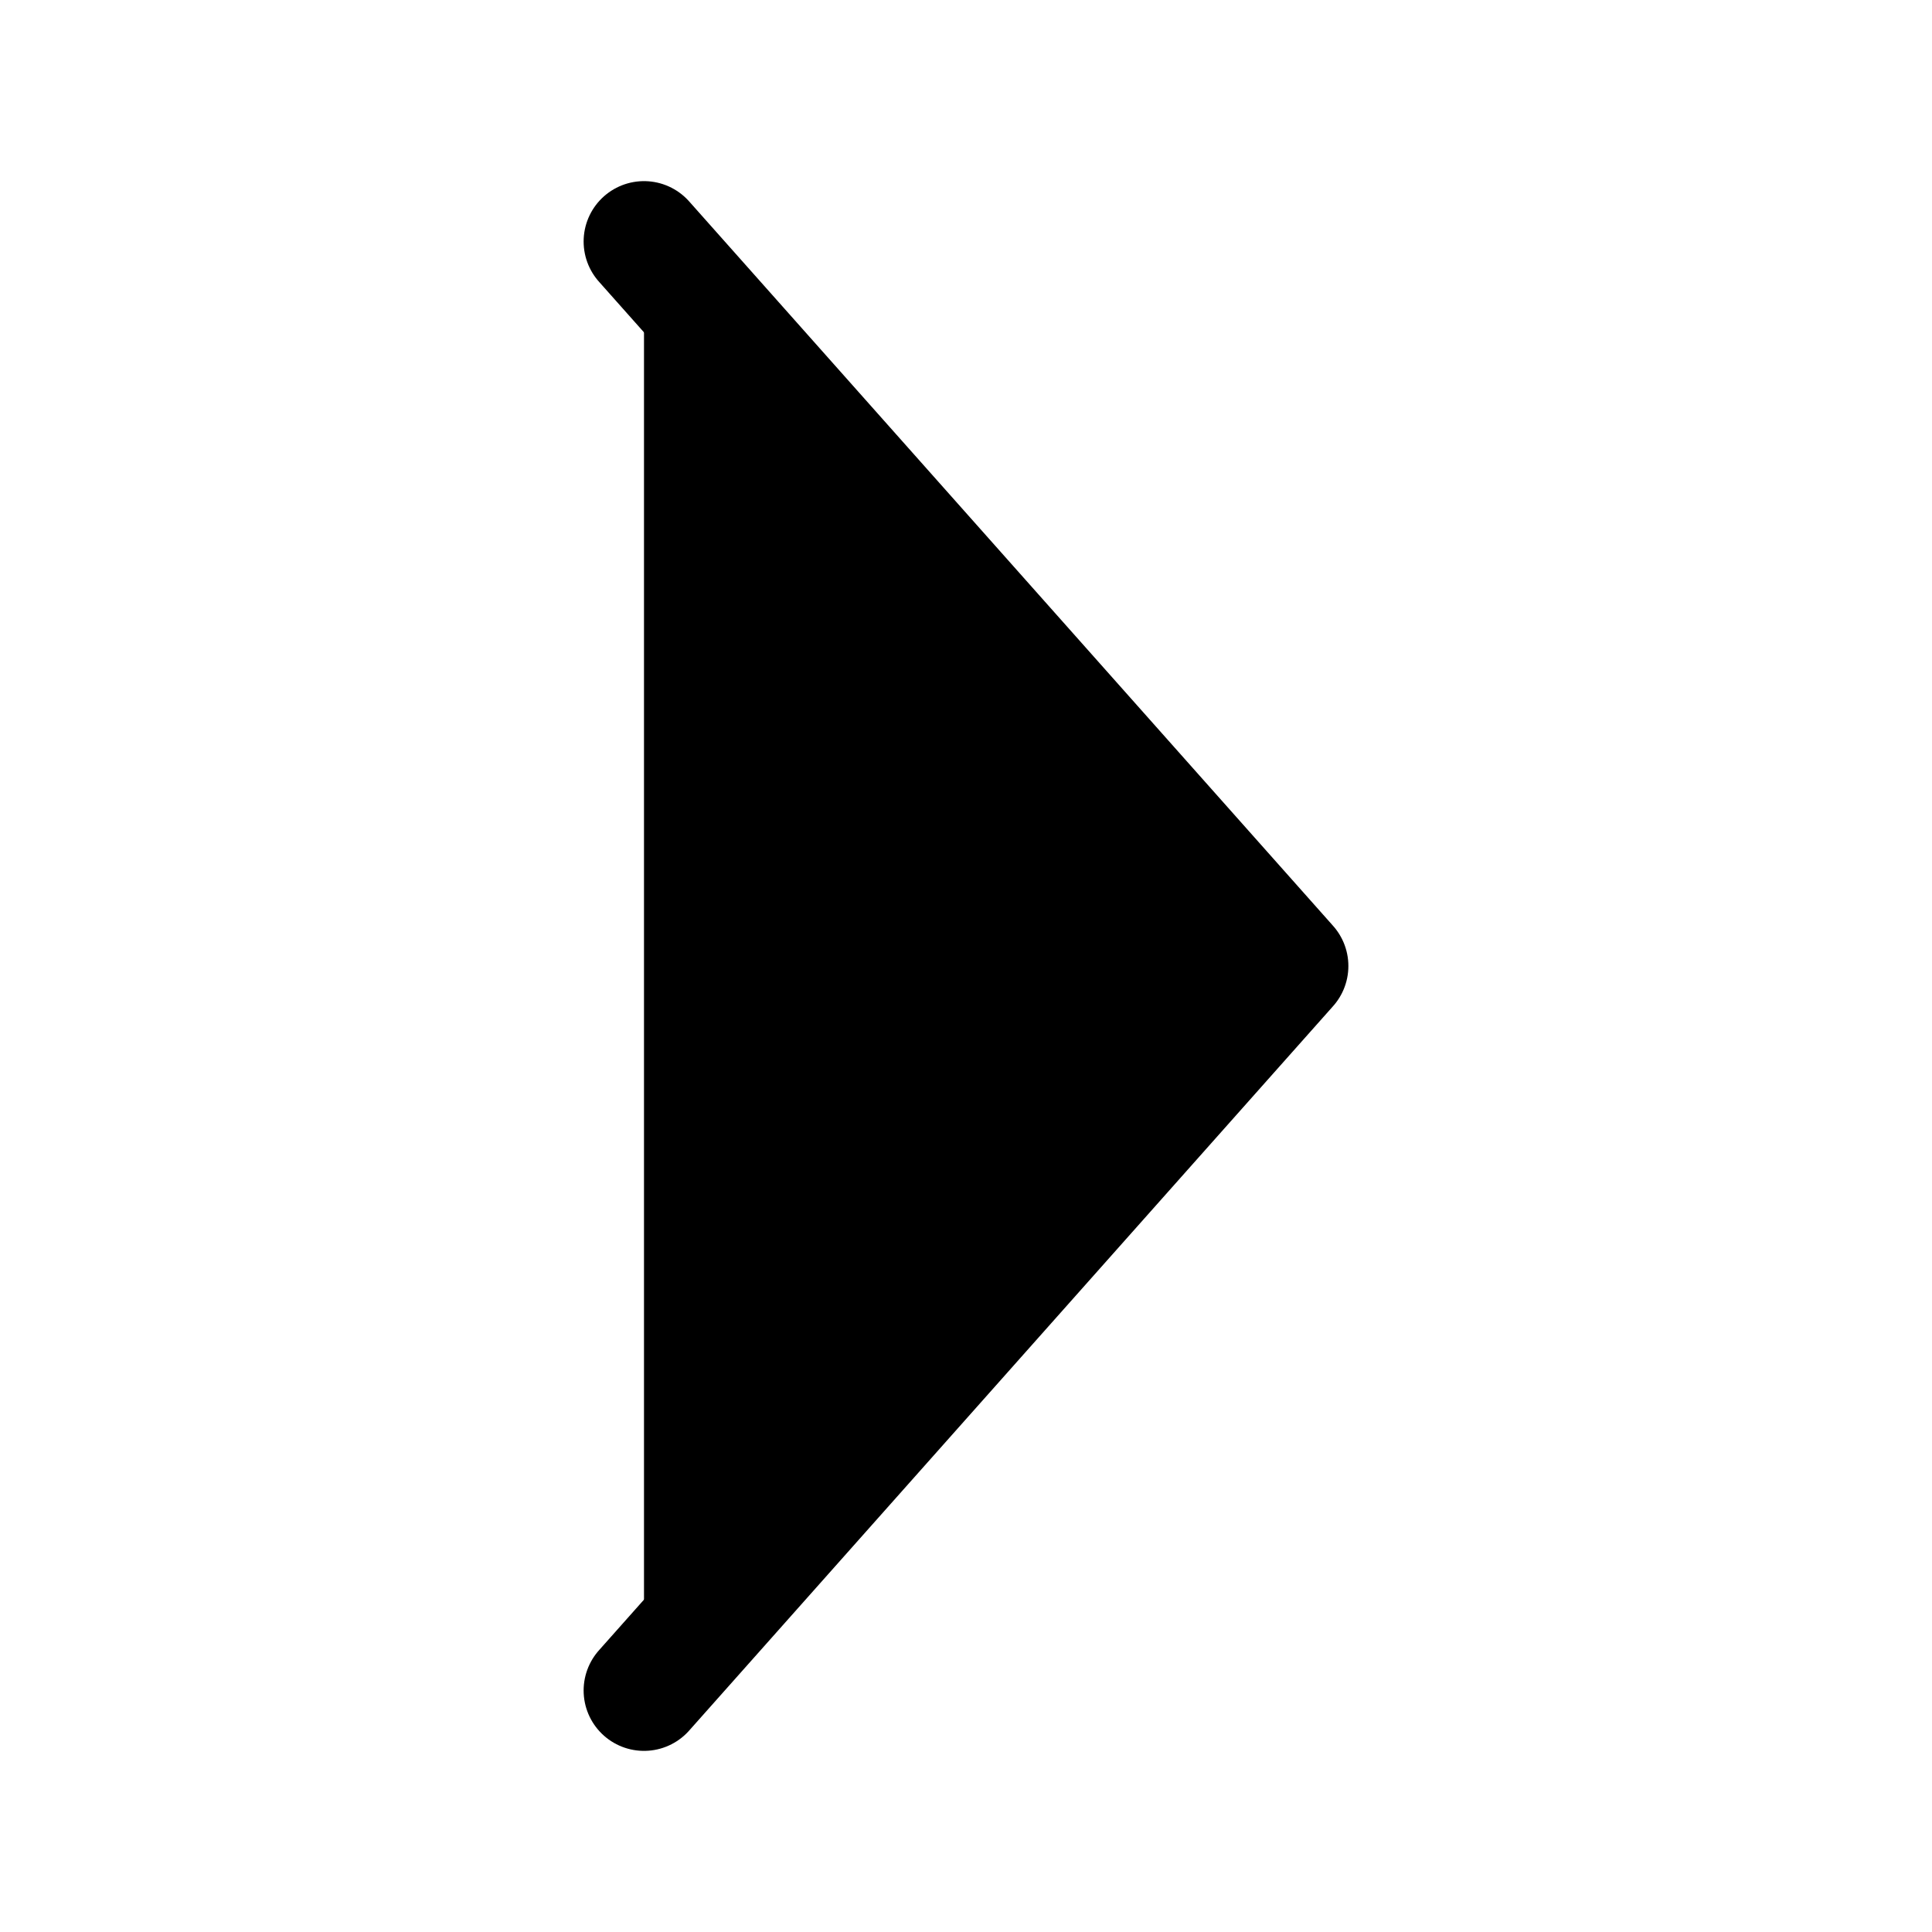
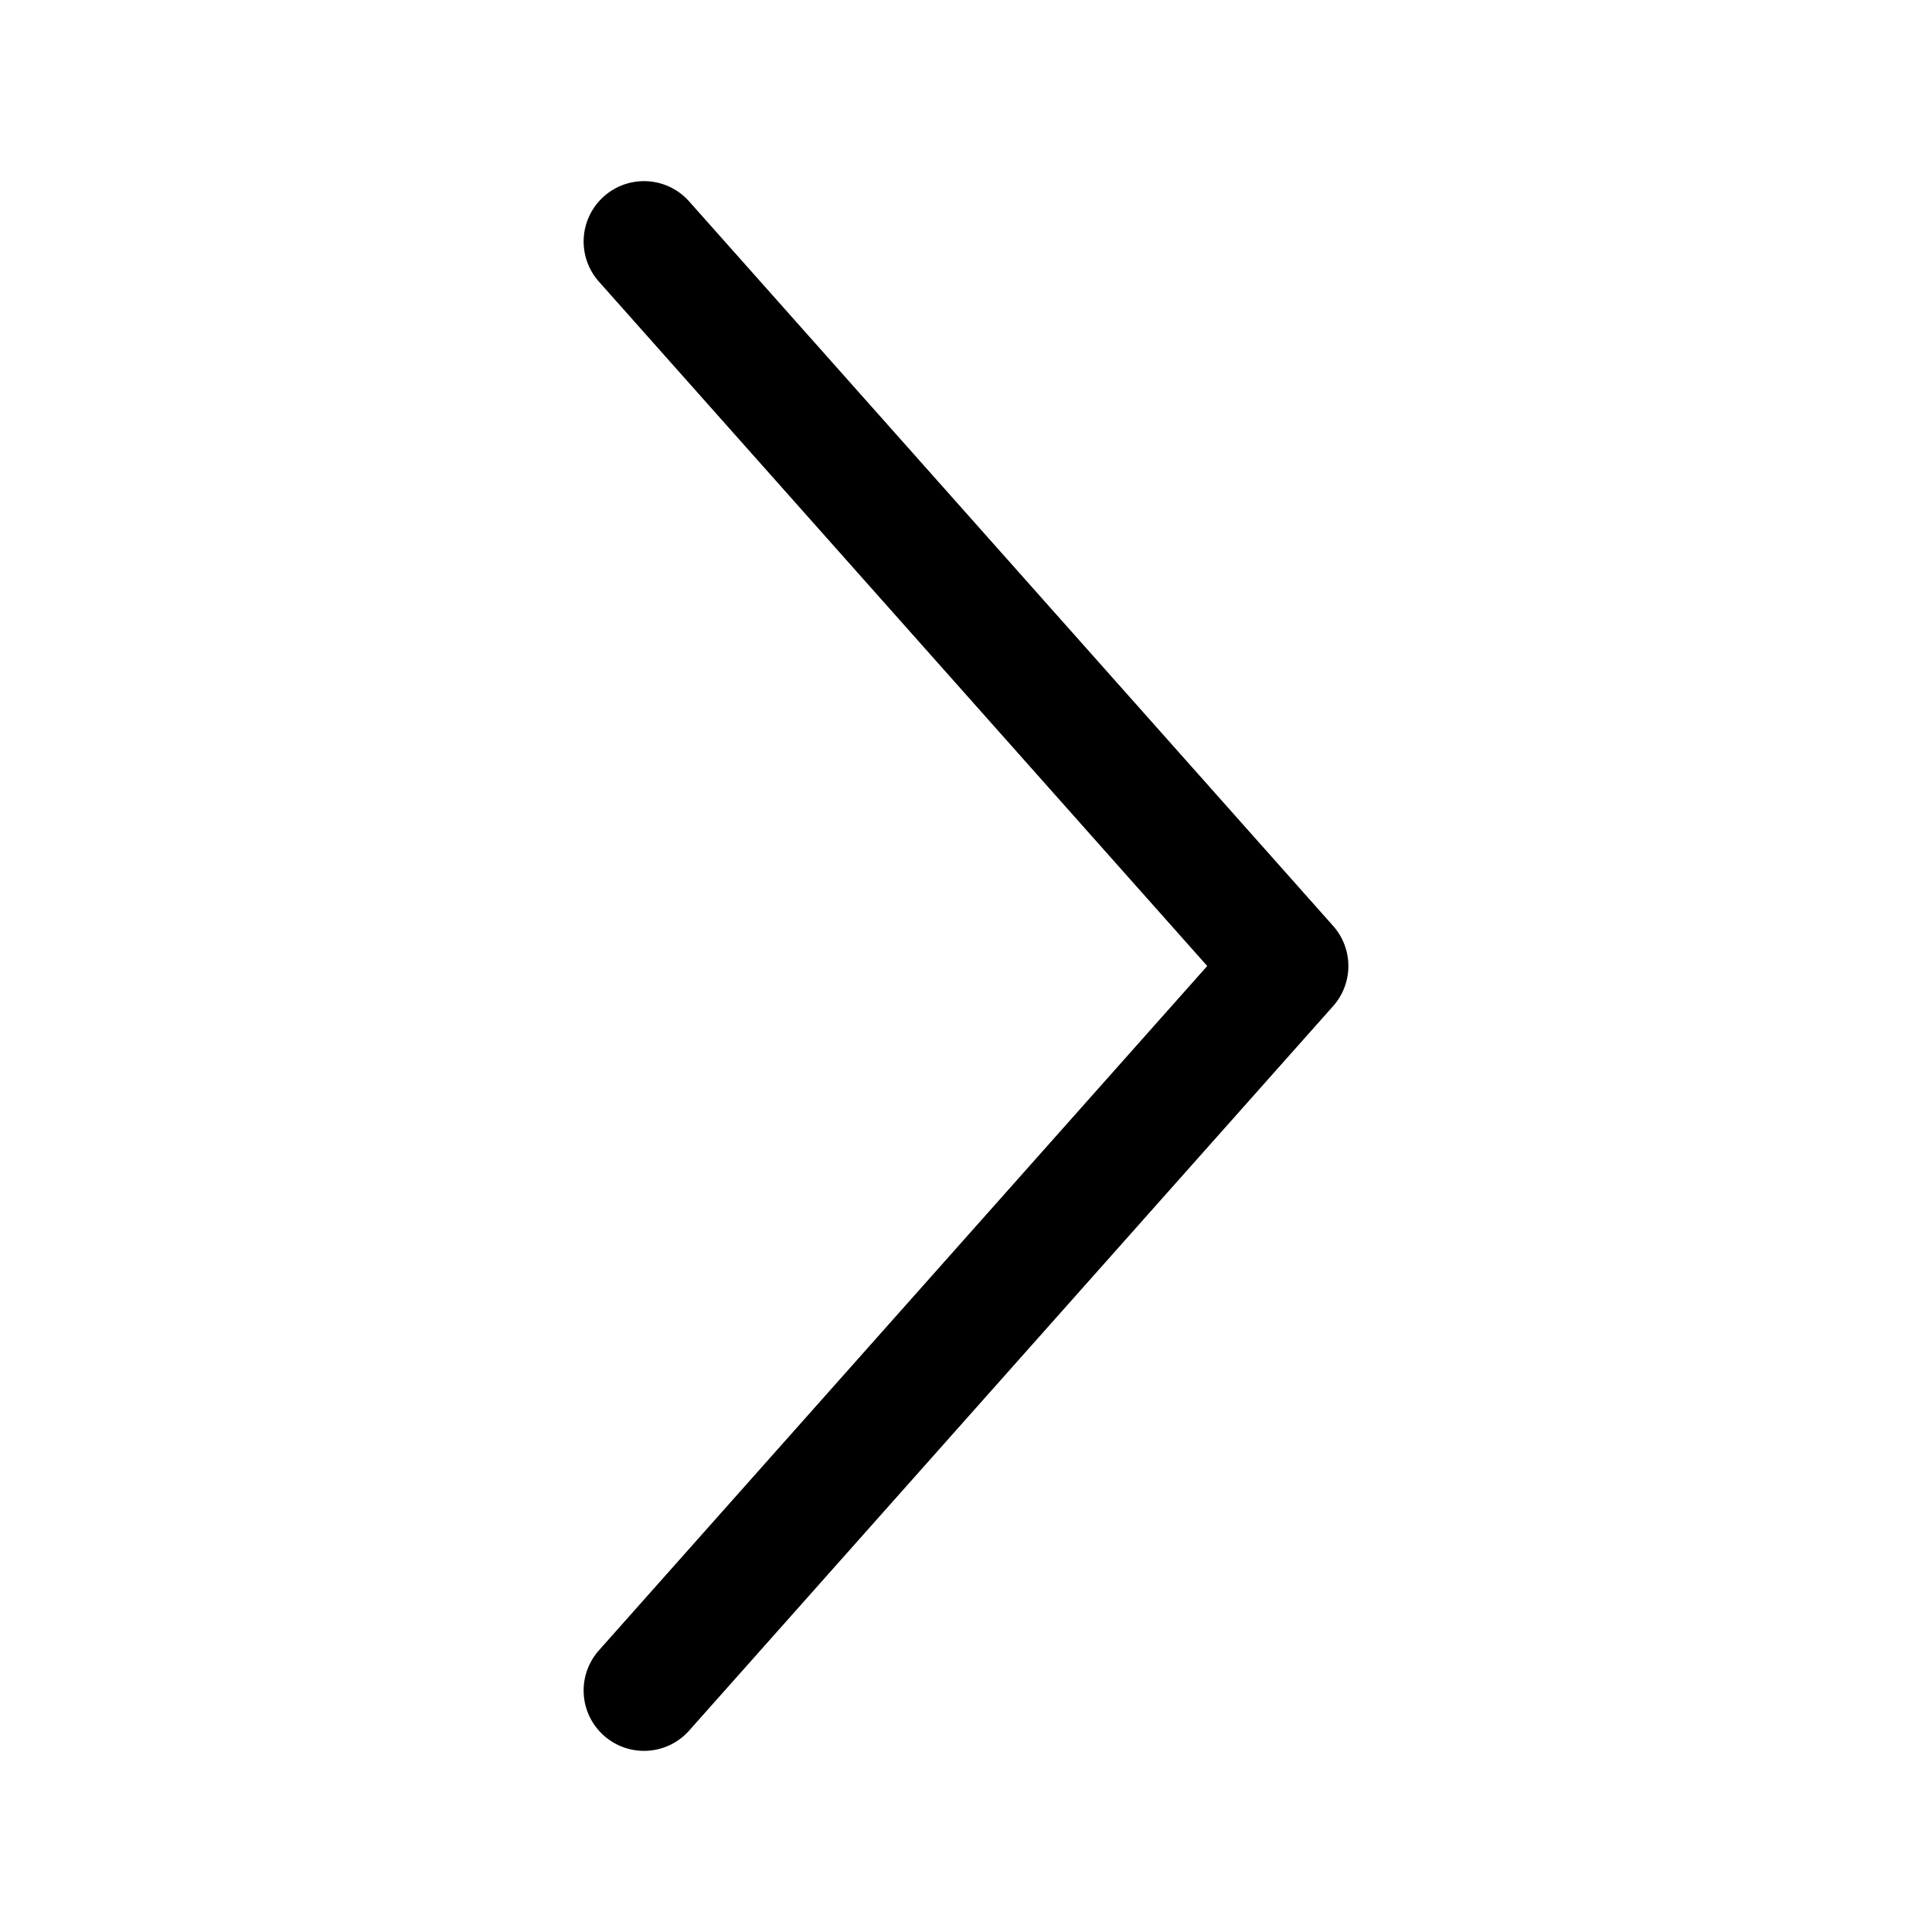
- <svg xmlns="http://www.w3.org/2000/svg" width="24" height="24" viewBox="0 0 24 24">
+ <svg xmlns="http://www.w3.org/2000/svg" width="24" height="24" viewBox="0 0 24 24" fill="none">
  <path d="M8 21L16 12L8 3" stroke="currentColor" stroke-width="1.5" stroke-linecap="round" stroke-linejoin="round" />
</svg>
